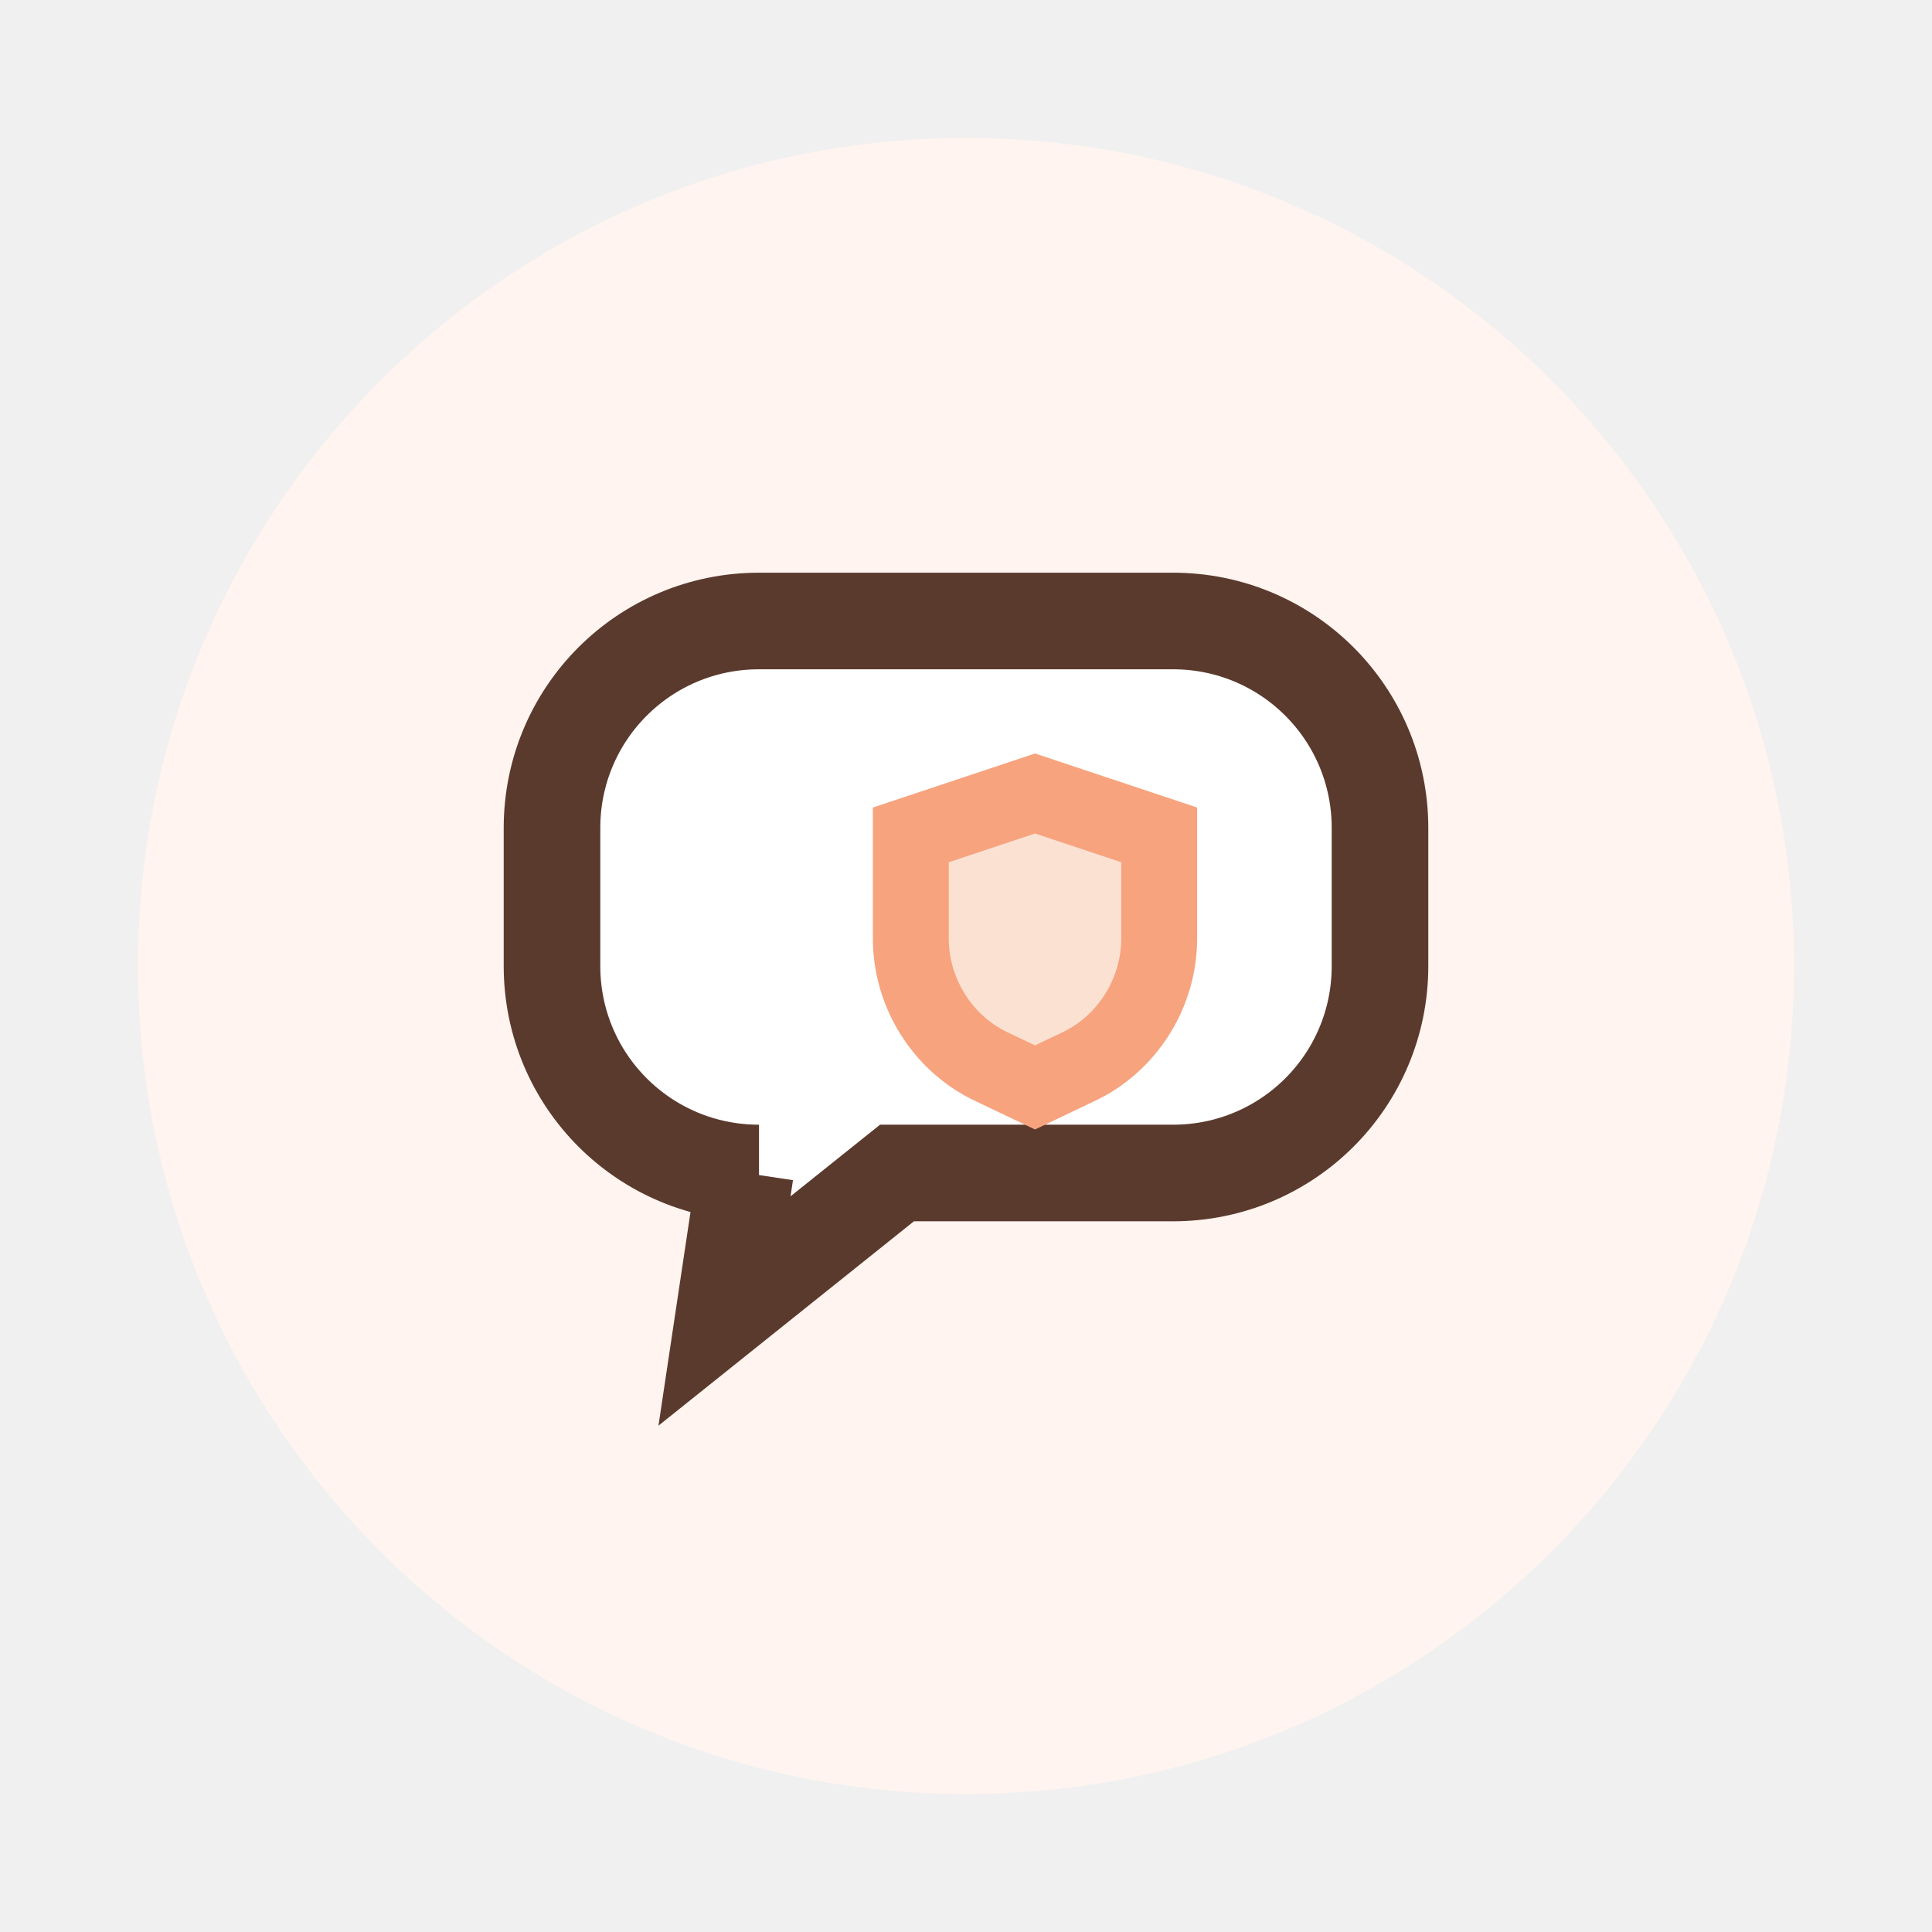
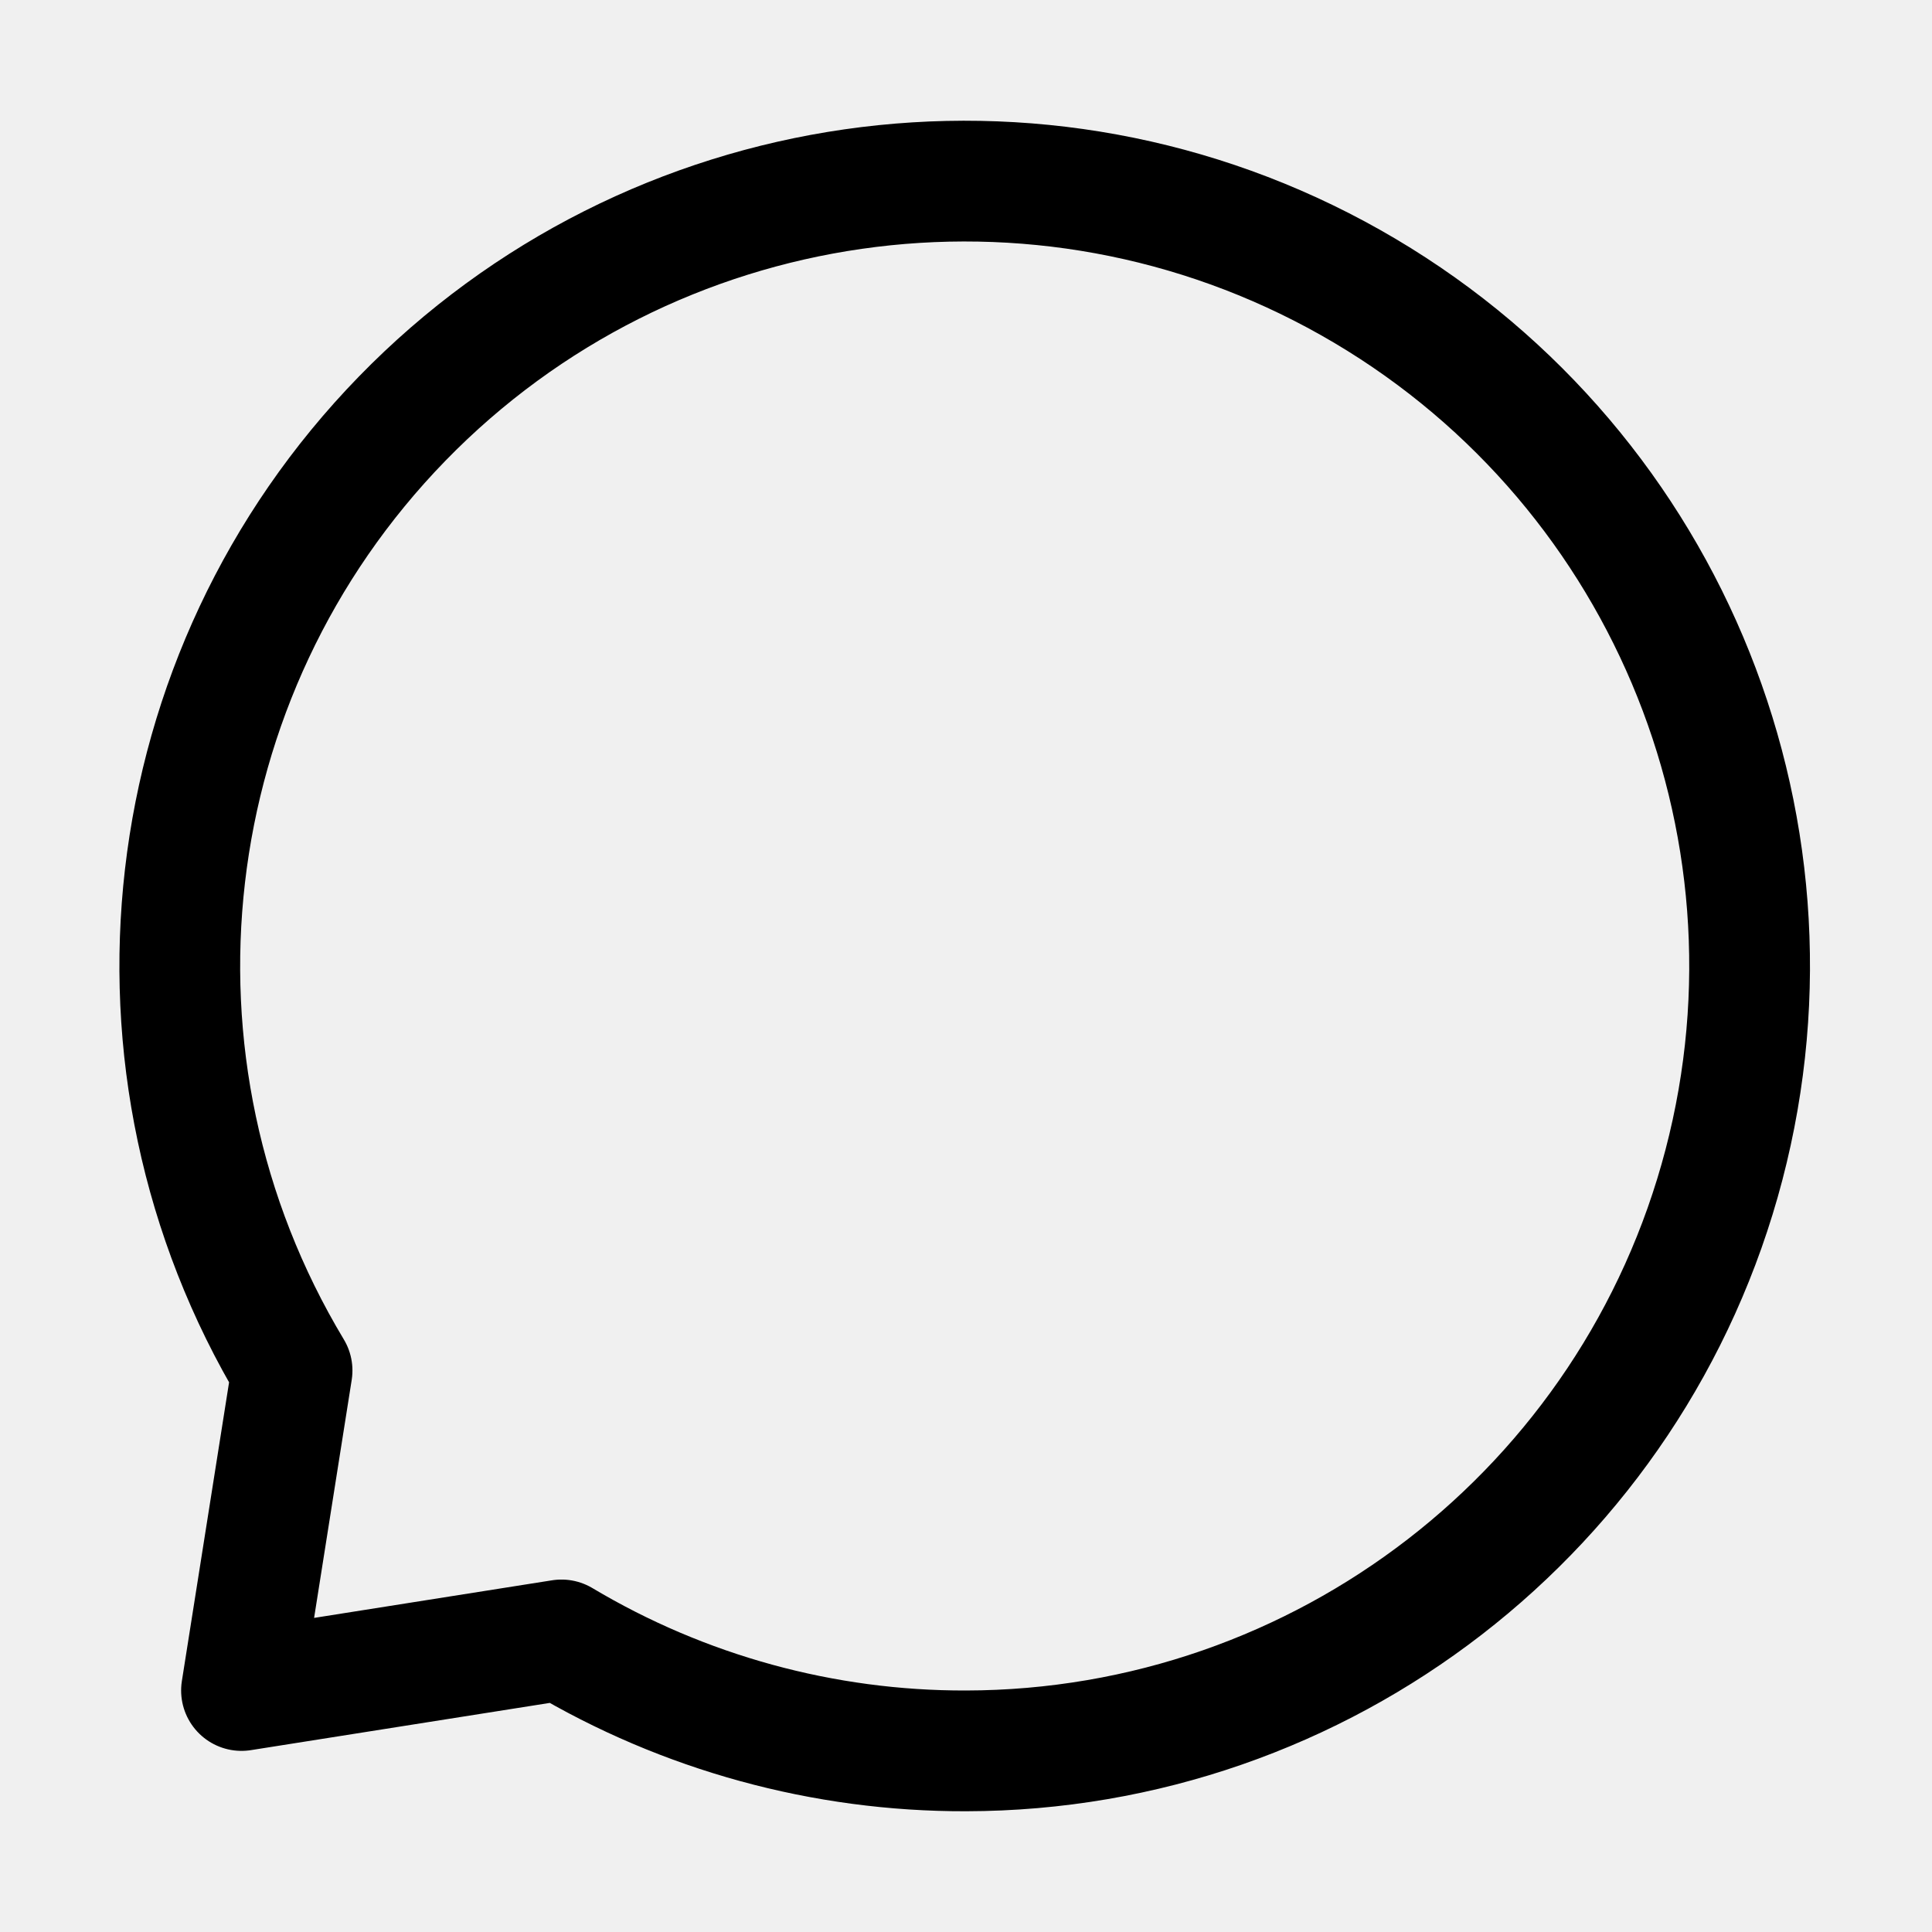
- <svg xmlns="http://www.w3.org/2000/svg" width="28" height="28" viewBox="0 0 28 28" fill="none">
-   <circle cx="14" cy="14" r="12" fill="#FFF4EF" />
-   <path d="M8 12C8 10.34 9.34 9 11 9H17C18.66 9 20 10.34 20 12V14C20 15.66 18.66 17 17 17H13L10.5 19L10.8 17H11C9.34 17 8 15.66 8 14V12Z" stroke="#5B3A2E" stroke-width="1.4" fill="white" />
-   <path d="M15 11.5L16.8 12.1V13.6C16.8 14.38 16.35 15.11 15.65 15.45L15 15.76L14.35 15.45C13.65 15.11 13.2 14.38 13.2 13.6V12.1L15 11.5Z" stroke="#F7A37E" stroke-width="1.1" fill="#FBE1D2" />
+ <svg xmlns="http://www.w3.org/2000/svg" viewBox="0 0 256 256" width="256" height="256">
+   <rect width="256" height="256" fill="none" />
+   <path d="M128,232a104.1,104.1,0,0,1-53.6-14.7L32,224l6.7-42.4A104,104,0,1,1,128,232Z" fill="none" stroke="currentColor" stroke-linecap="round" stroke-linejoin="round" stroke-width="16" />
</svg>
